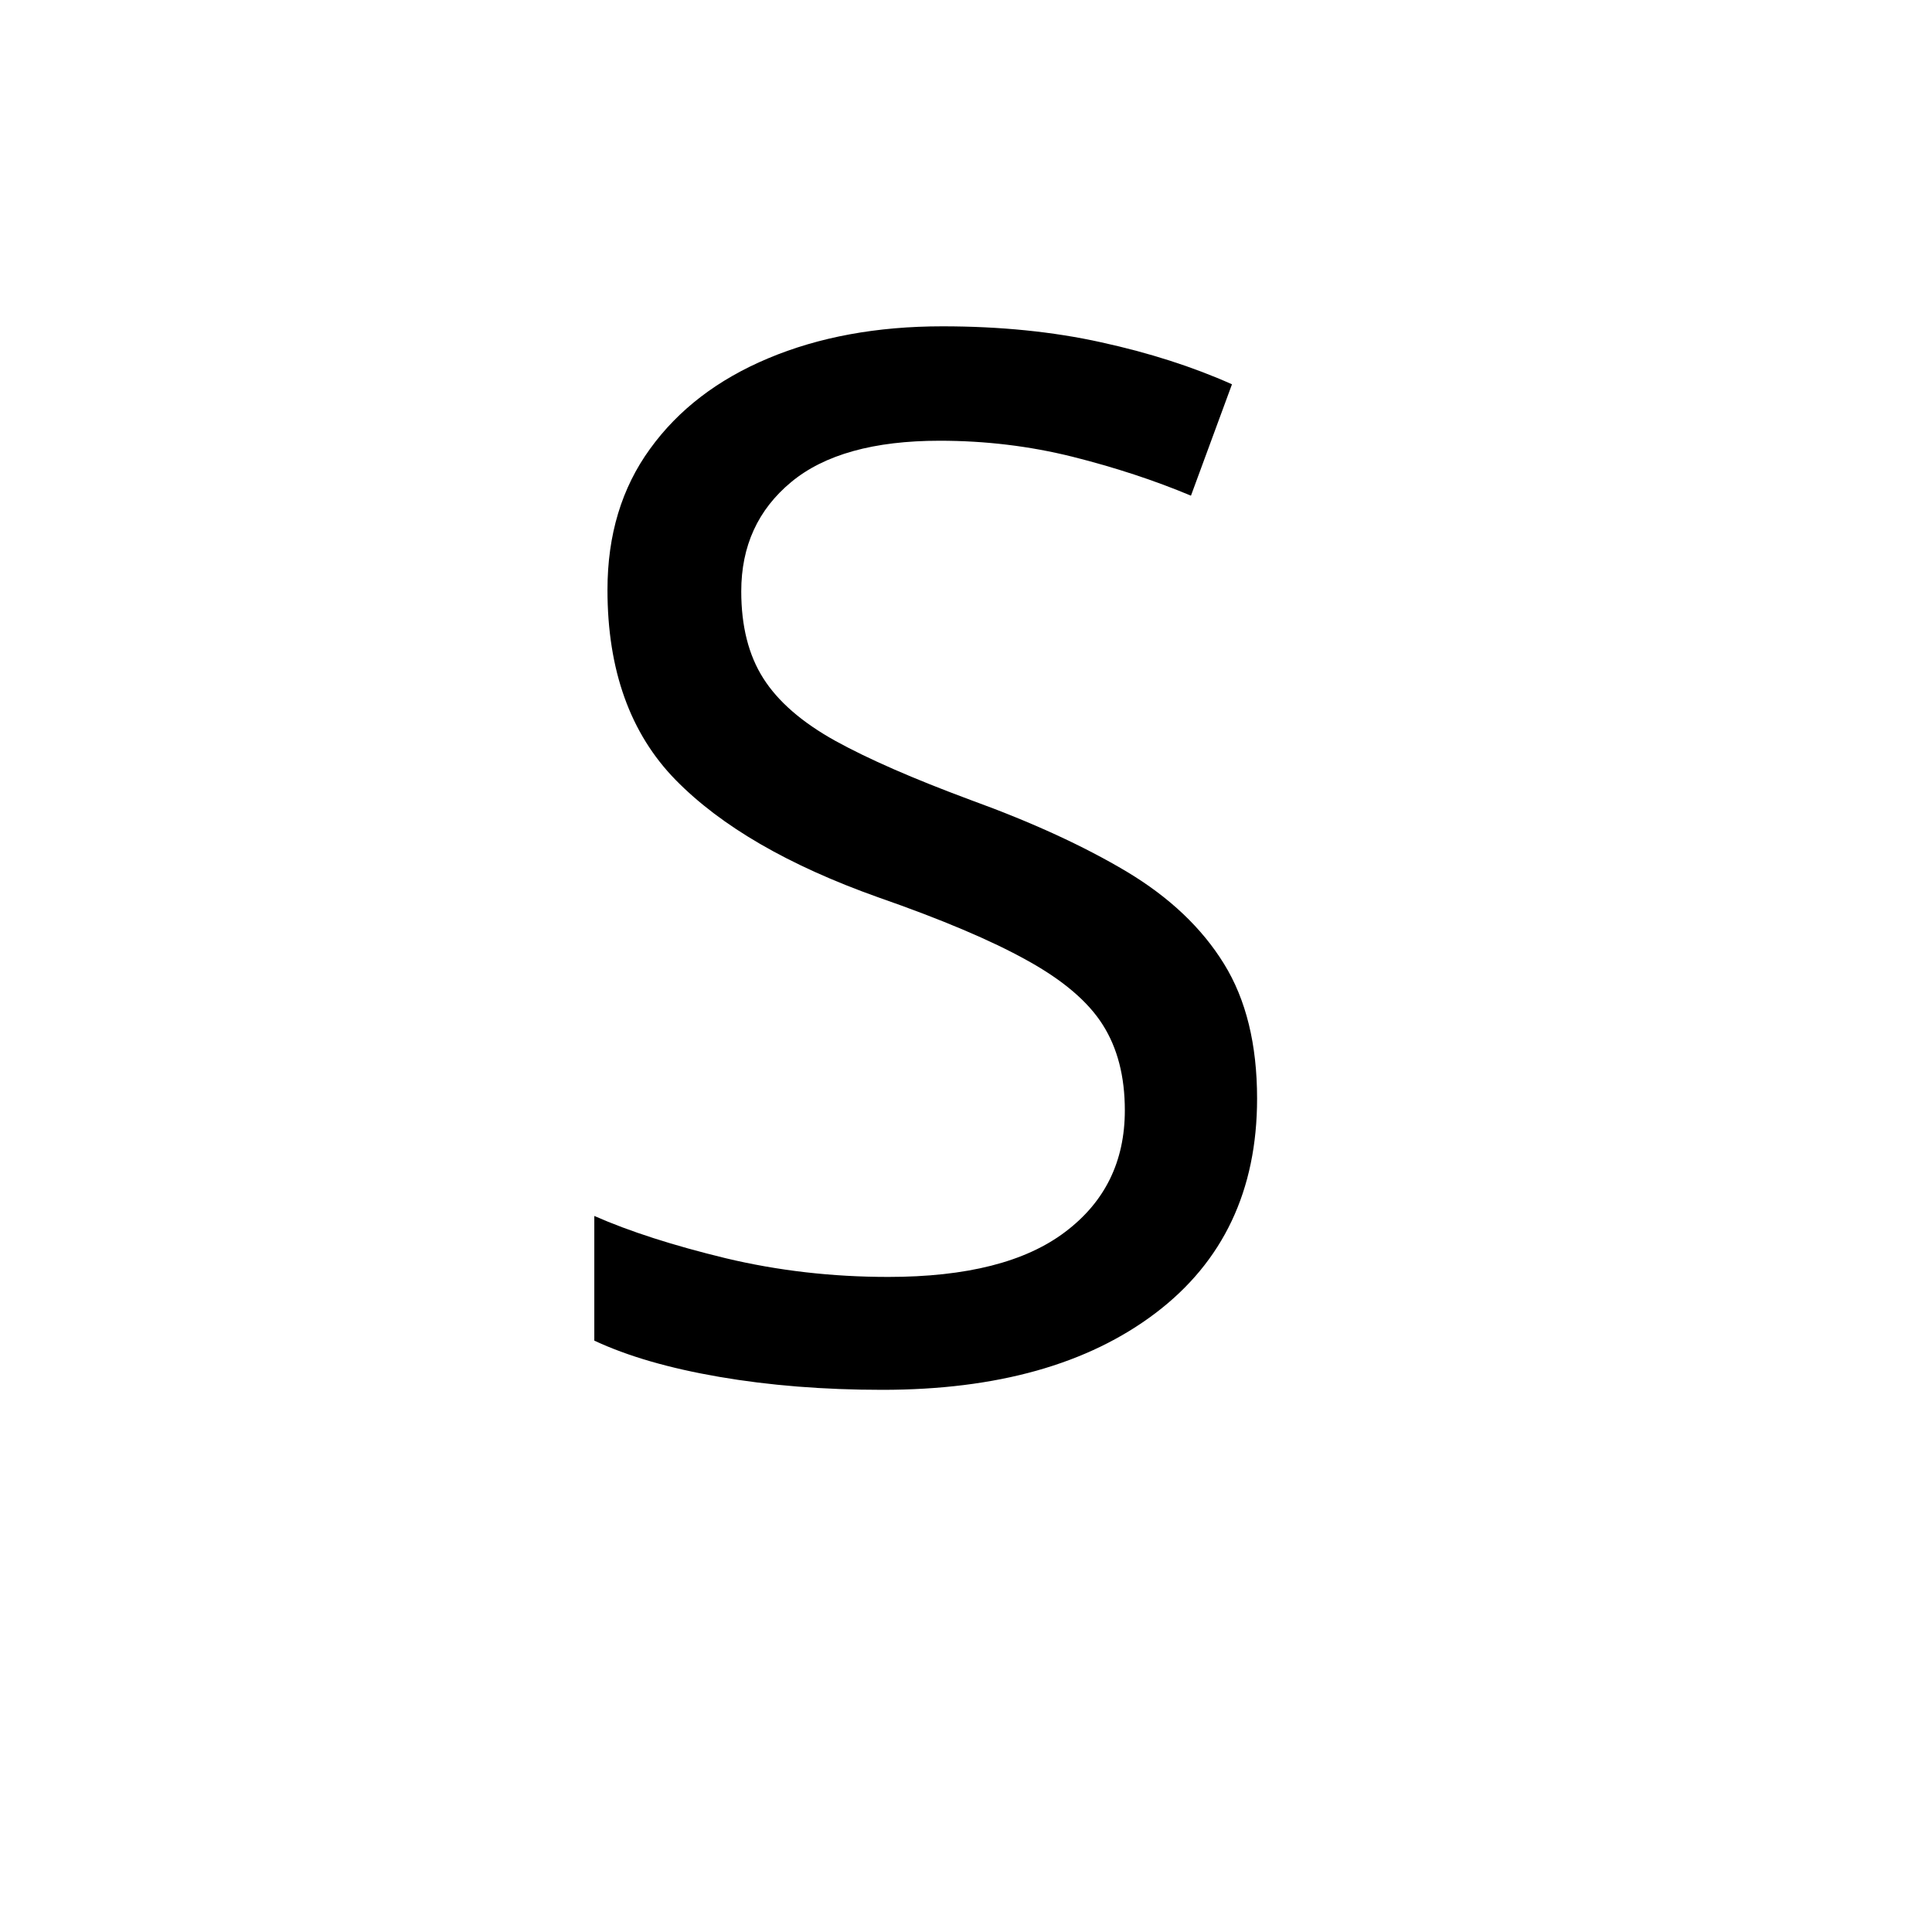
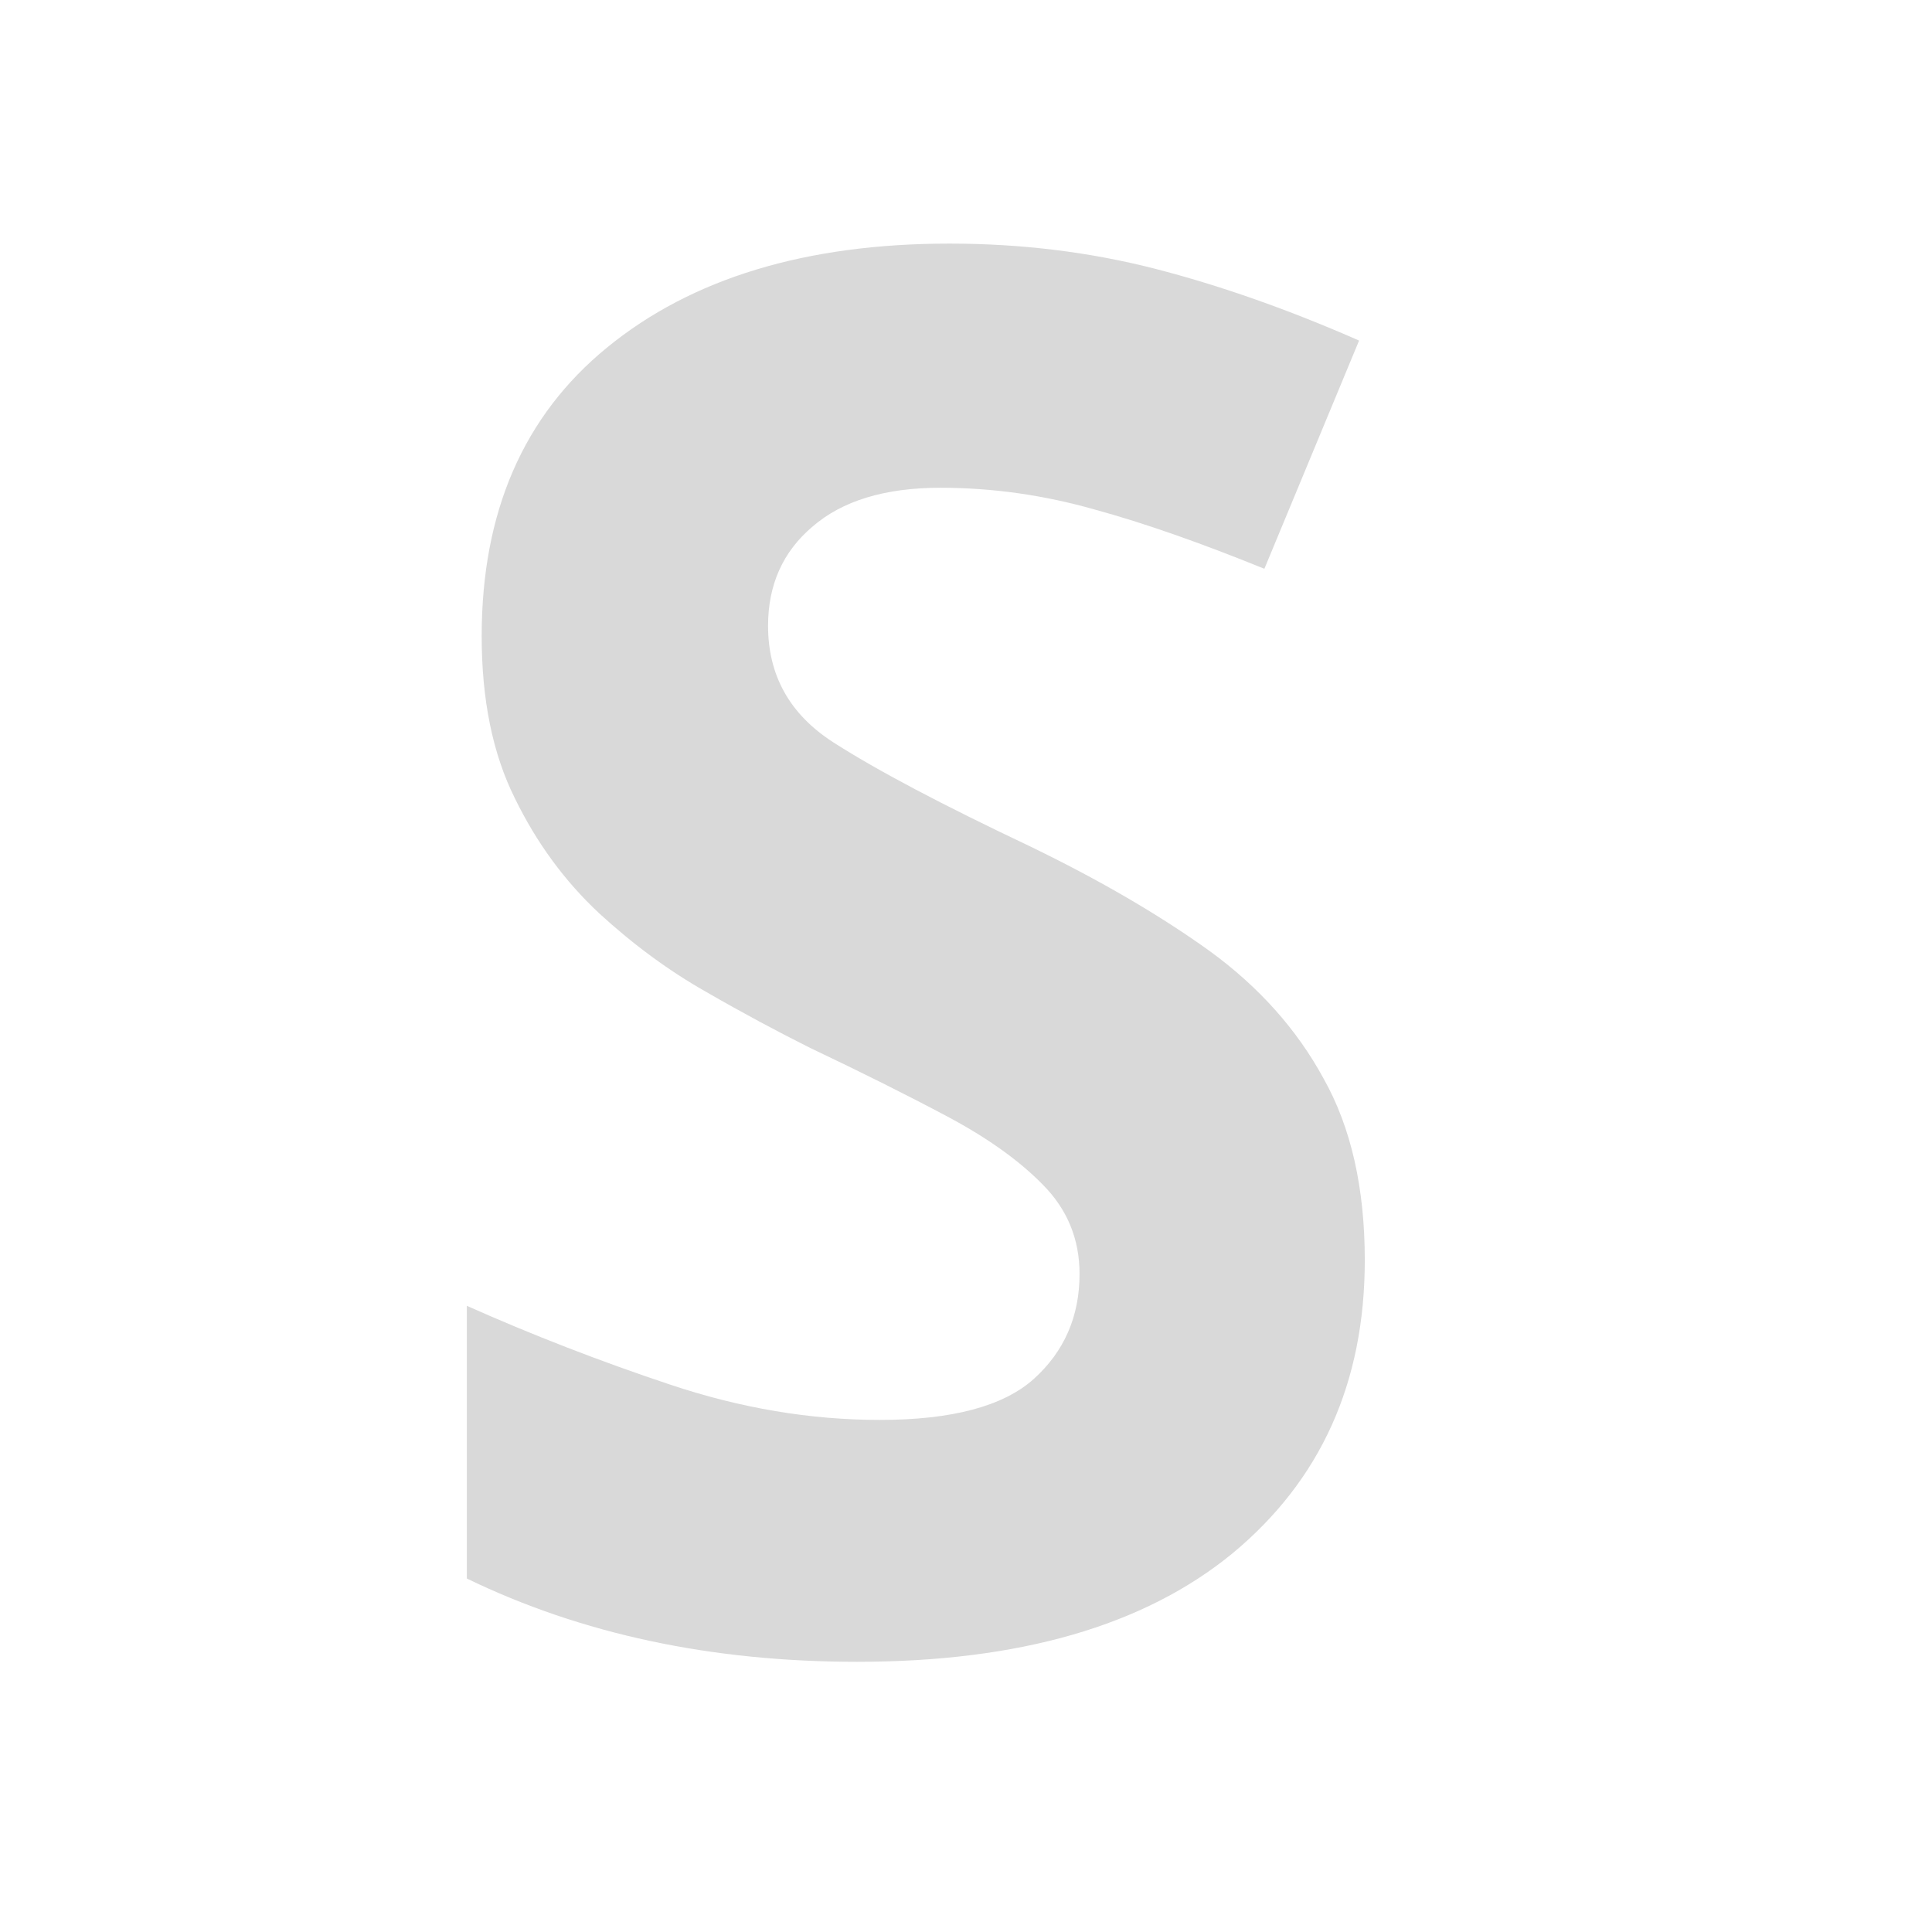
- <svg xmlns="http://www.w3.org/2000/svg" version="1.1" id="Layer_1" x="0px" y="0px" viewBox="0 0 100 100" style="enable-background:new 0 0 100 100;" xml:space="preserve">
-   <style type="text/css">
- 	.st0{font-family:'SpaceGrotesk-SemiBold';}
- 	.st1{font-size:75px;}
- </style>
-   <text transform="matrix(1.0141 0 0 1 26.8792 71.1873)" class="st0 st1">S</text>
+ <svg xmlns="http://www.w3.org/2000/svg" width="26.458mm" height="26.458mm" viewBox="0 0 26.458 26.458" version="1.1" id="svg1">
+   <defs id="defs1" />
+   <g id="layer1" transform="translate(-155.1379)">
+     <text xml:space="preserve" style="font-weight:600;font-size:26.458px;font-family:'Space Grotesk';-inkscape-font-specification:'Space Grotesk Semi-Bold';text-align:start;writing-mode:lr-tb;direction:ltr;text-anchor:start;fill:#d9d9d9;stroke-width:0.132" x="160.311" y="22.49" id="text1">
+       <tspan id="tspan1" style="stroke-width:0.132" x="160.311" y="22.49">S</tspan>
+     </text>
+   </g>
</svg>
